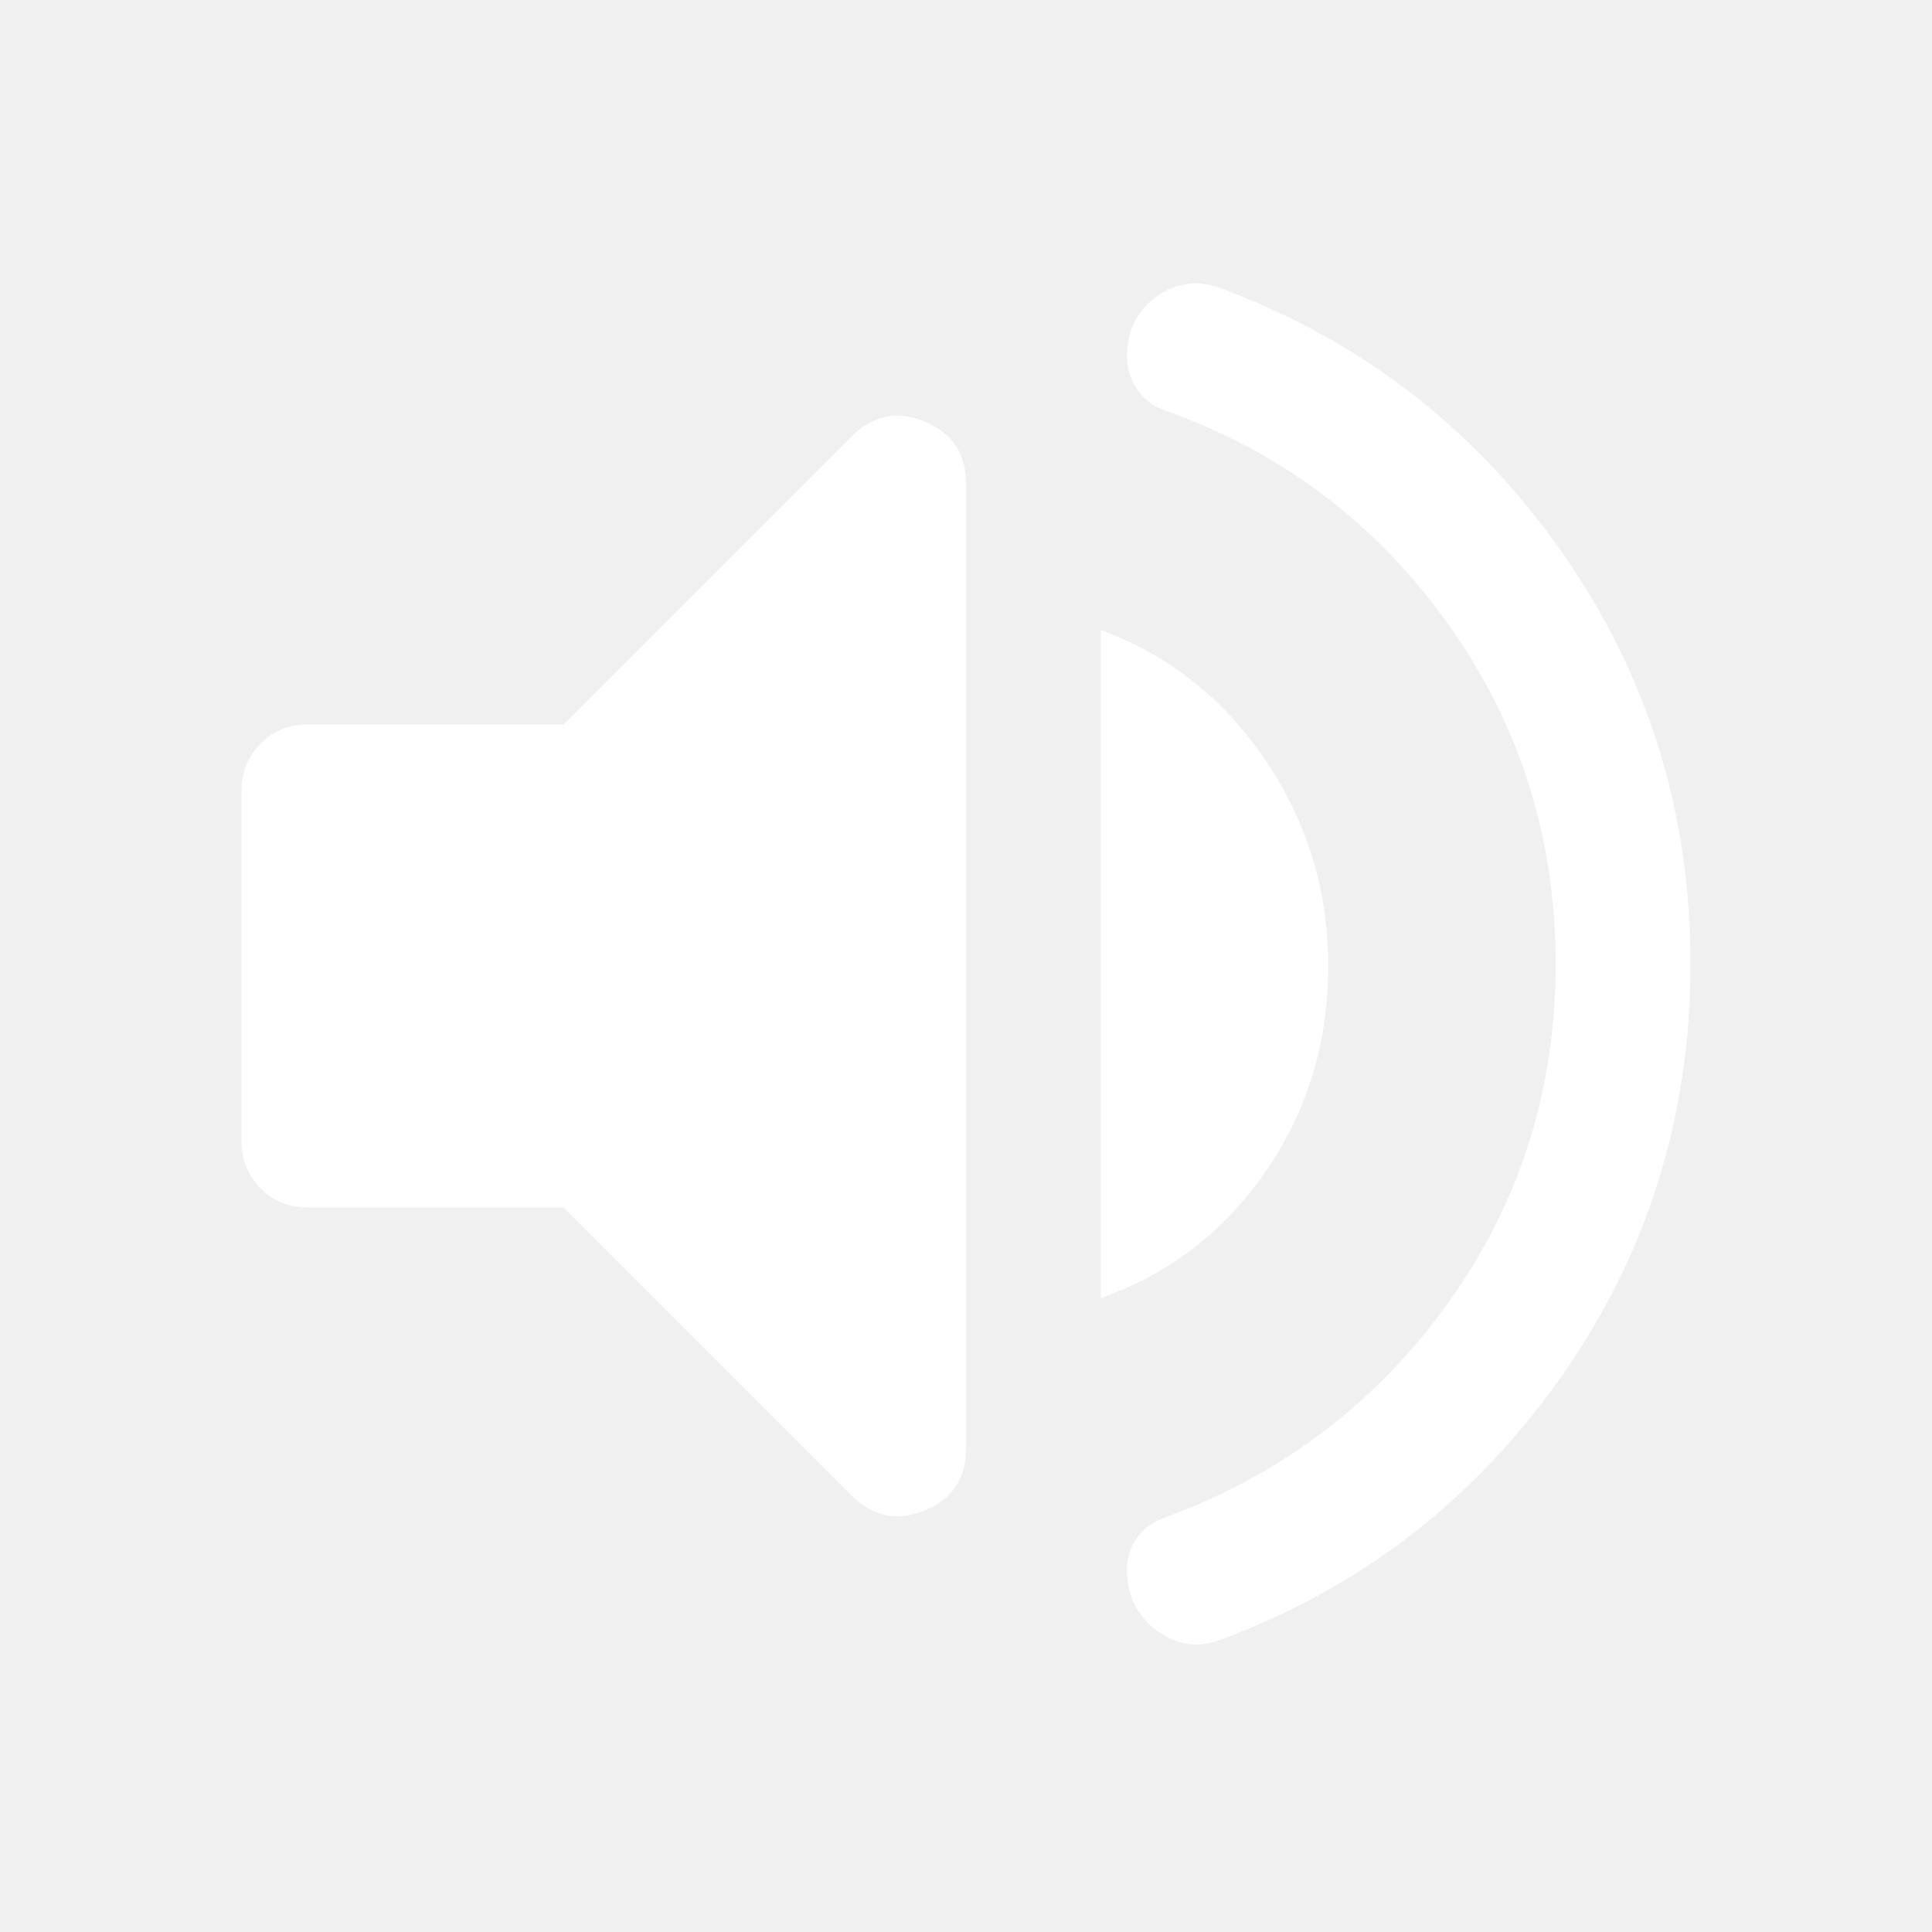
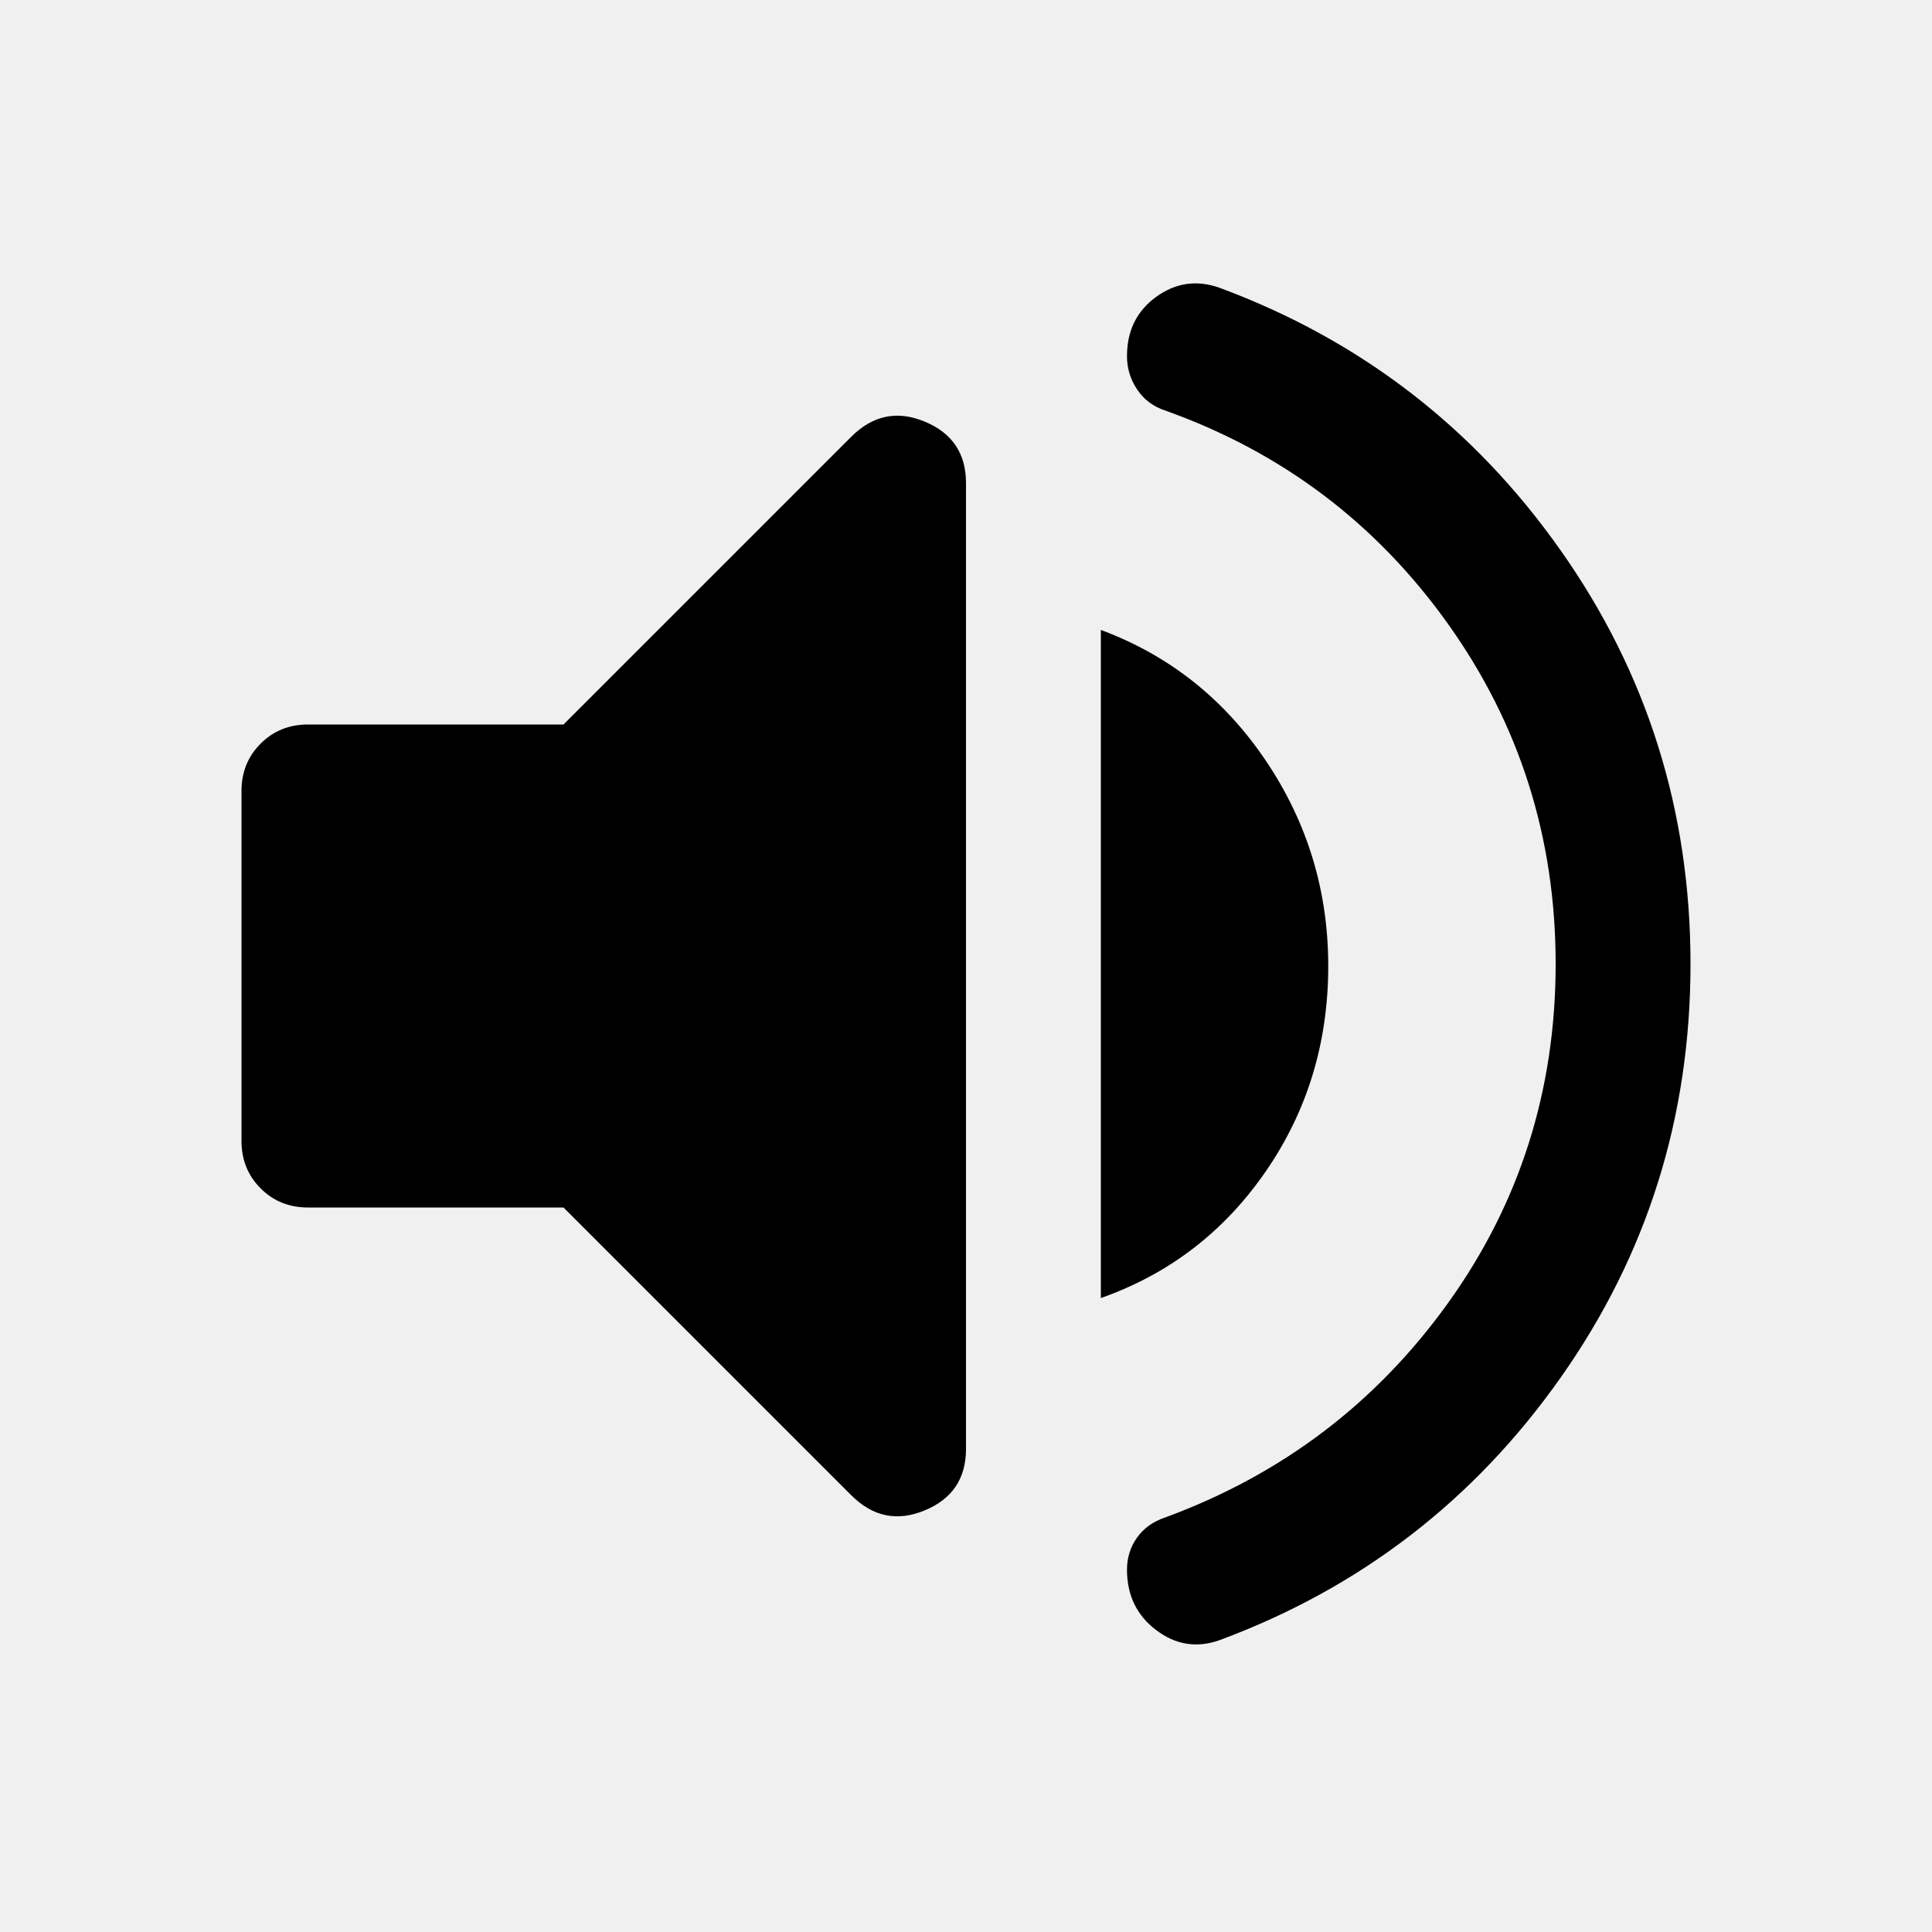
- <svg xmlns="http://www.w3.org/2000/svg" width="40" height="40" viewBox="0 0 40 40" fill="none">
+ <svg xmlns="http://www.w3.org/2000/svg" width="40" height="40" viewBox="0 0 40 40">
  <mask id="mask0_933_3018" style="mask-type:alpha" maskUnits="userSpaceOnUse" x="0" y="0" width="40" height="40">
-     <rect width="40" height="40" fill="#D9D9D9" />
+     <rect width="40" height="40" />
  </mask>
  <g mask="url(#mask0_933_3018)">
-     <path d="M25.25 33.958C24.778 34.125 24.341 34.055 23.938 33.75C23.535 33.445 23.333 33.028 23.333 32.5C23.333 32.25 23.403 32.028 23.542 31.833C23.681 31.639 23.875 31.5 24.125 31.417C26.542 30.528 28.493 29.048 29.979 26.979C31.465 24.91 32.208 22.569 32.208 19.958C32.208 17.347 31.465 15 29.979 12.917C28.493 10.834 26.542 9.361 24.125 8.5C23.875 8.417 23.681 8.271 23.542 8.062C23.403 7.854 23.333 7.625 23.333 7.375C23.333 6.847 23.535 6.437 23.938 6.146C24.341 5.854 24.778 5.791 25.25 5.958C28.167 7.041 30.521 8.854 32.312 11.396C34.104 13.937 35 16.791 35 19.958C35 23.125 34.104 25.979 32.312 28.521C30.521 31.062 28.167 32.875 25.25 33.958ZM6.375 25C5.986 25 5.66 24.868 5.396 24.604C5.132 24.34 5 24.014 5 23.625V16.375C5 15.986 5.132 15.66 5.396 15.396C5.66 15.132 5.986 15 6.375 15H11.667L17.625 9.042C18.07 8.597 18.577 8.493 19.146 8.729C19.715 8.965 20 9.389 20 10V30C20 30.611 19.715 31.035 19.146 31.271C18.577 31.507 18.07 31.403 17.625 30.958L11.667 25H6.375ZM22.792 26.875V13.042C24.209 13.569 25.347 14.472 26.208 15.75C27.069 17.028 27.5 18.445 27.5 20C27.5 21.583 27.069 23 26.208 24.25C25.347 25.5 24.209 26.375 22.792 26.875Z" fill="white" />
+     <path d="M25.25 33.958C24.778 34.125 24.341 34.055 23.938 33.75C23.535 33.445 23.333 33.028 23.333 32.5C23.333 32.25 23.403 32.028 23.542 31.833C23.681 31.639 23.875 31.5 24.125 31.417C26.542 30.528 28.493 29.048 29.979 26.979C31.465 24.91 32.208 22.569 32.208 19.958C32.208 17.347 31.465 15 29.979 12.917C28.493 10.834 26.542 9.361 24.125 8.5C23.875 8.417 23.681 8.271 23.542 8.062C23.403 7.854 23.333 7.625 23.333 7.375C23.333 6.847 23.535 6.437 23.938 6.146C24.341 5.854 24.778 5.791 25.25 5.958C28.167 7.041 30.521 8.854 32.312 11.396C34.104 13.937 35 16.791 35 19.958C35 23.125 34.104 25.979 32.312 28.521C30.521 31.062 28.167 32.875 25.25 33.958ZM6.375 25C5.986 25 5.66 24.868 5.396 24.604C5.132 24.34 5 24.014 5 23.625V16.375C5 15.986 5.132 15.66 5.396 15.396C5.66 15.132 5.986 15 6.375 15H11.667L17.625 9.042C18.07 8.597 18.577 8.493 19.146 8.729C19.715 8.965 20 9.389 20 10V30C20 30.611 19.715 31.035 19.146 31.271C18.577 31.507 18.07 31.403 17.625 30.958L11.667 25H6.375ZM22.792 26.875V13.042C24.209 13.569 25.347 14.472 26.208 15.75C27.069 17.028 27.5 18.445 27.5 20C27.5 21.583 27.069 23 26.208 24.25C25.347 25.5 24.209 26.375 22.792 26.875Z" />
  </g>
</svg>
